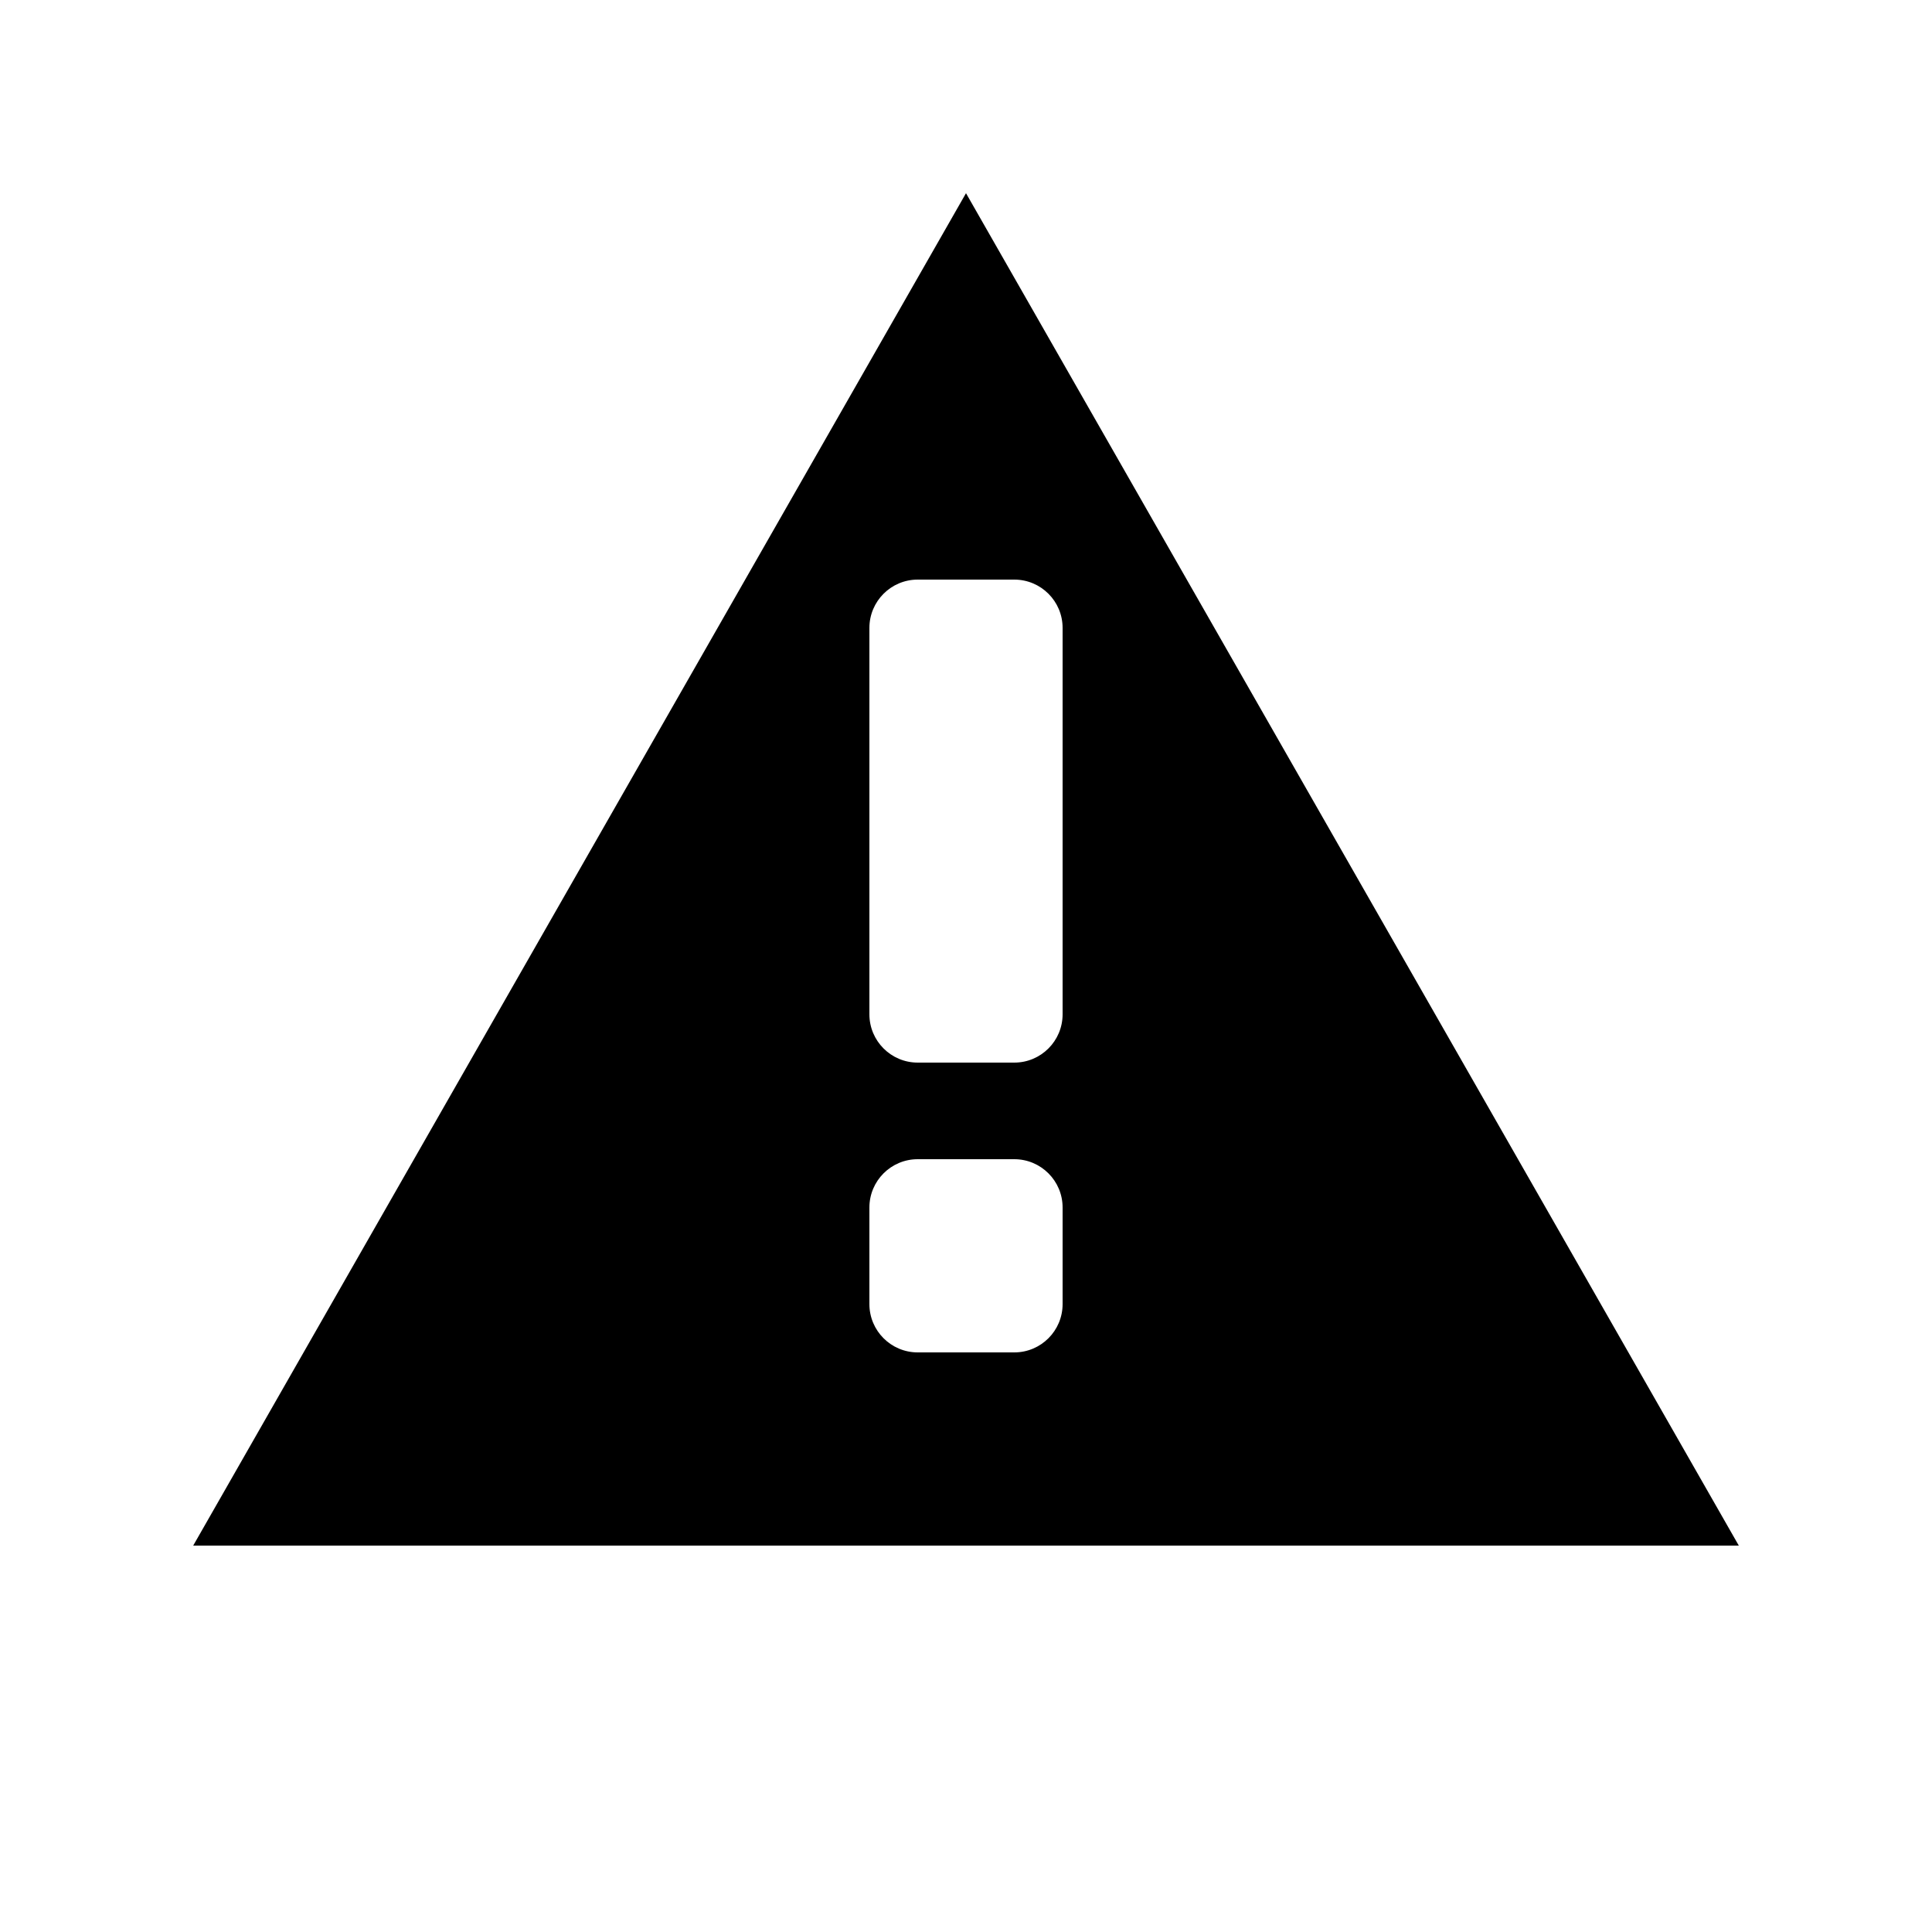
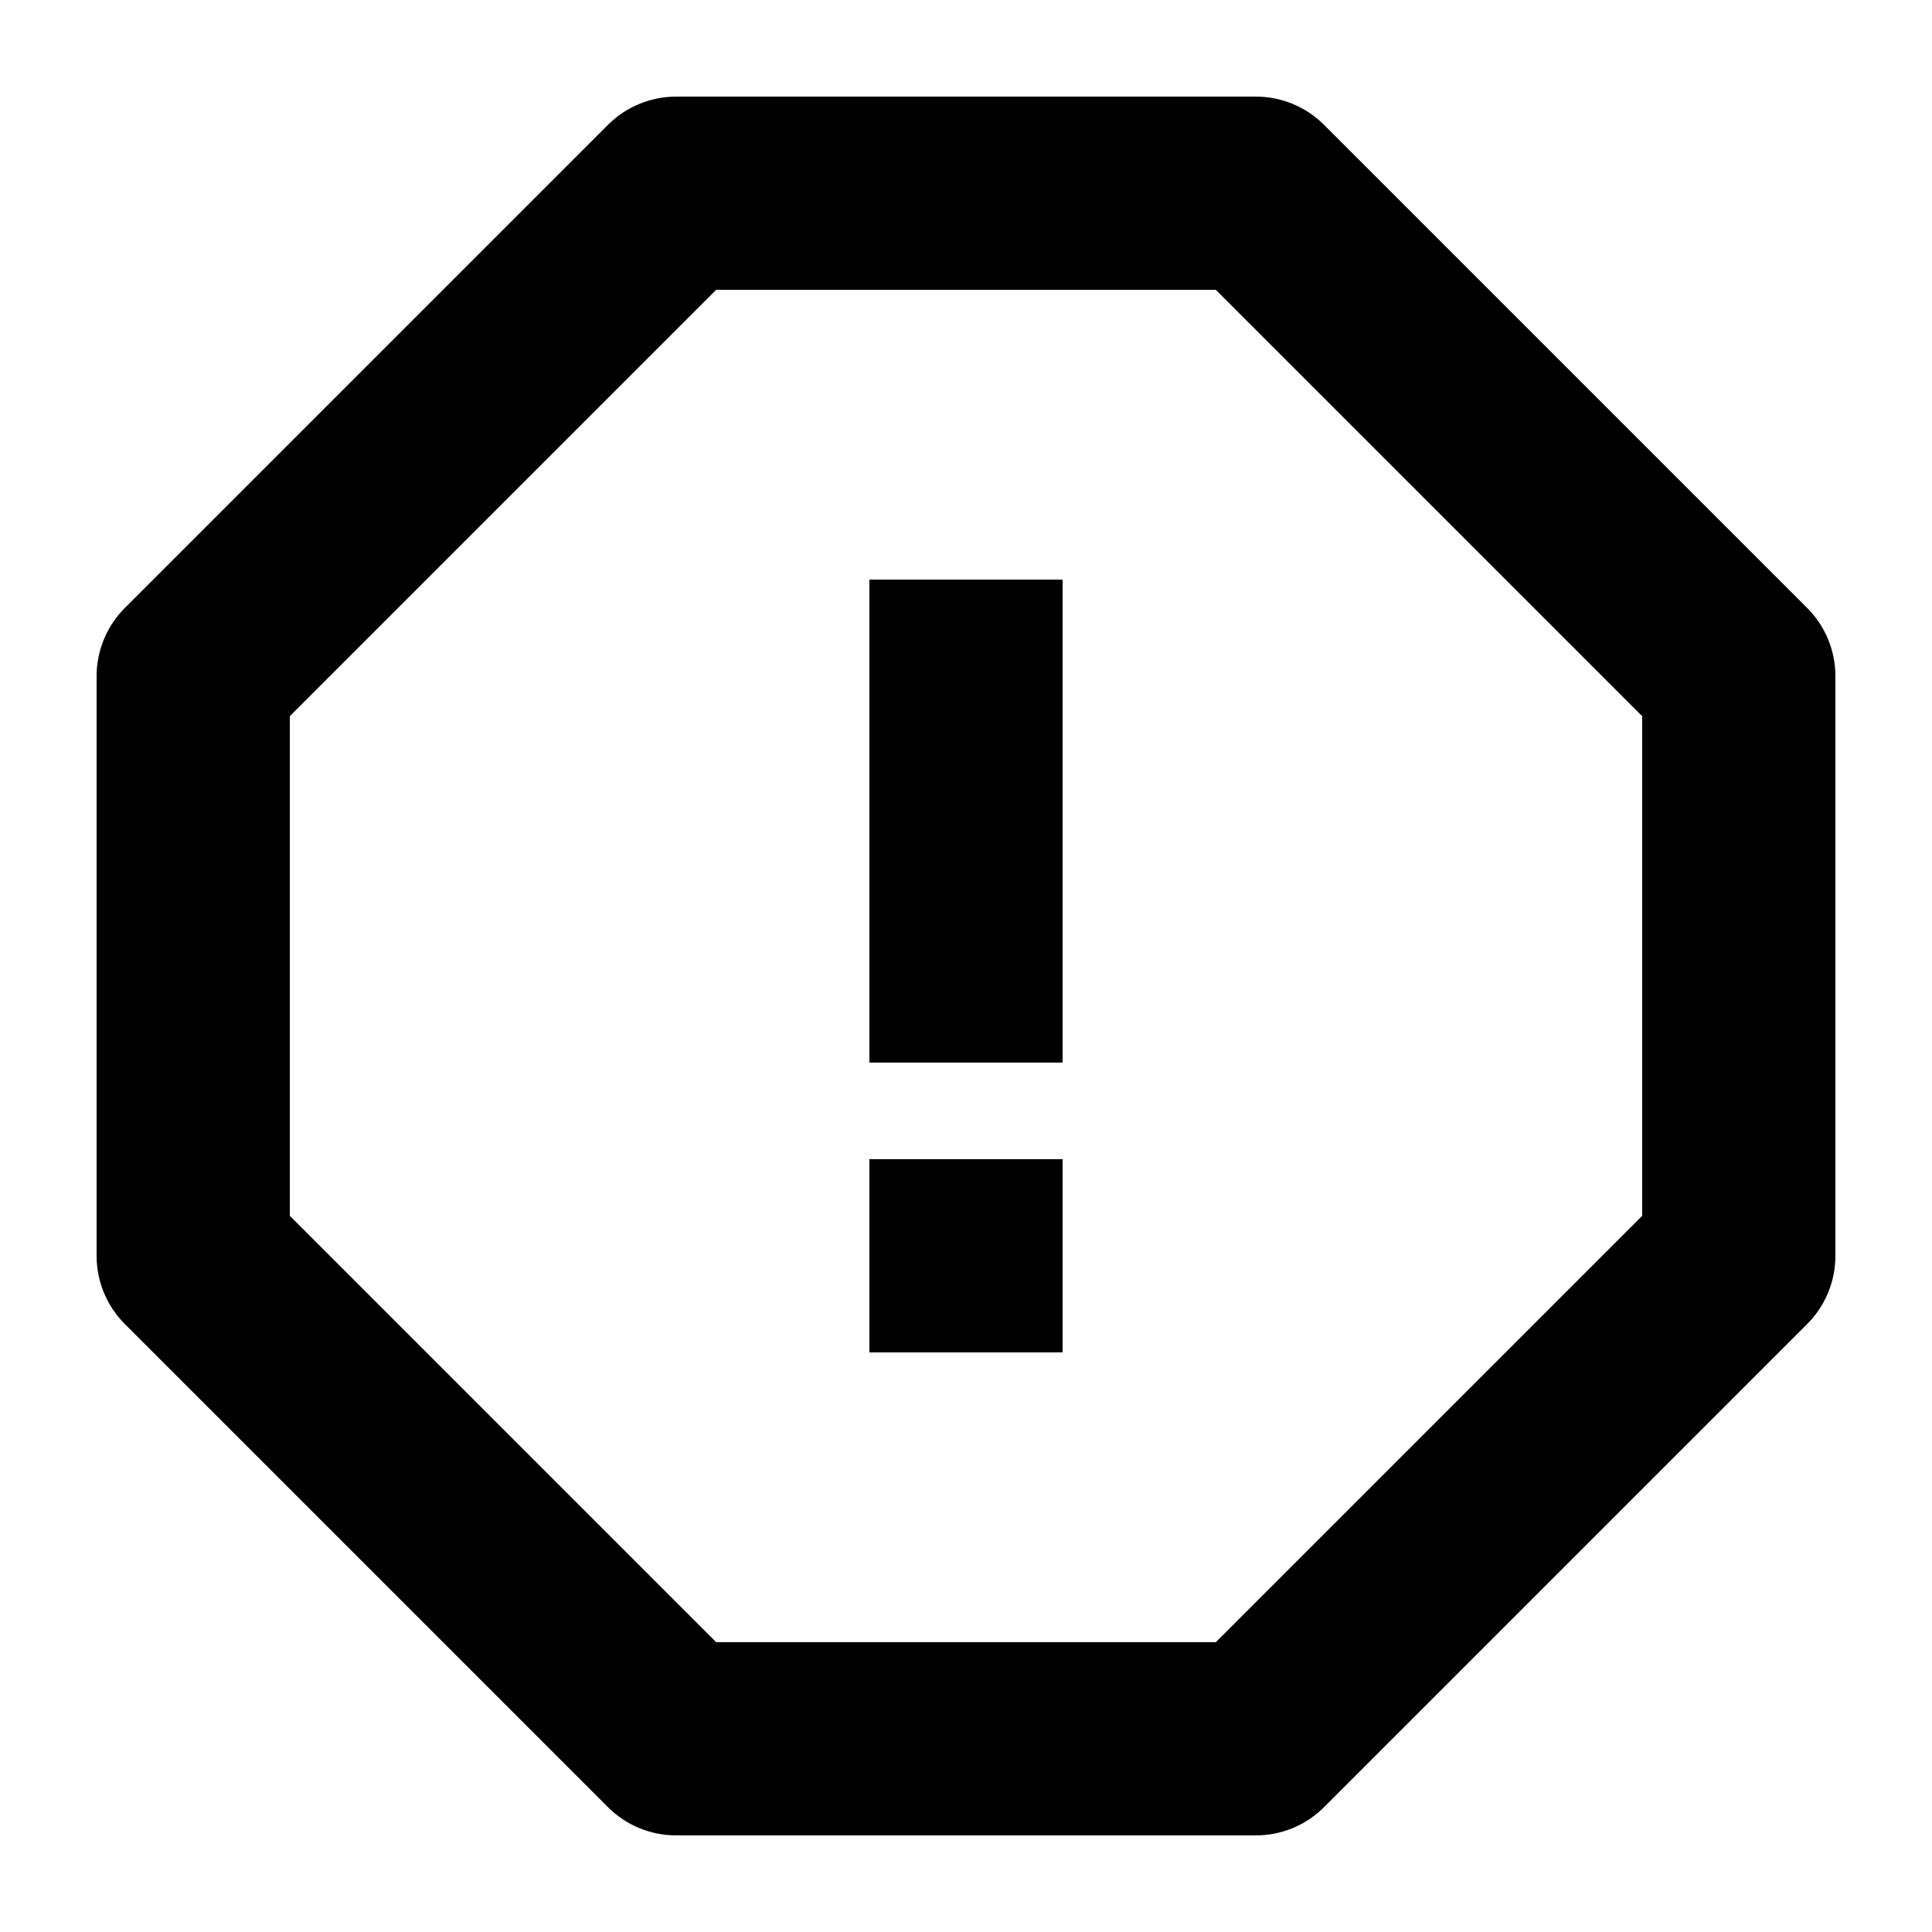
- <svg xmlns="http://www.w3.org/2000/svg" width="40" height="40" viewBox="0 0 40 40" fill="none">
-   <path fill-rule="evenodd" clip-rule="evenodd" d="M20 4L36 32H4L20 4ZM18 13C18 12.448 18.448 12 19 12H21C21.552 12 22 12.448 22 13V21C22 21.552 21.552 22 21 22H19C18.448 22 18 21.552 18 21V13ZM19 24C18.448 24 18 24.448 18 25V27C18 27.552 18.448 28 19 28H21C21.552 28 22 27.552 22 27V25C22 24.448 21.552 24 21 24H19Z" fill="black" />
+ <svg xmlns="http://www.w3.org/2000/svg" width="20" height="20" viewBox="0 0 20 20" fill="none">
+   <path d="M9 6V11H11V6H9Z" fill="black" />
+   <path d="M11 12H9V14H11V12Z" fill="black" />
+   <path fill-rule="evenodd" clip-rule="evenodd" d="M7 1C6.735 1 6.48 1.105 6.293 1.293L1.293 6.293C1.105 6.48 1 6.735 1 7V13C1 13.265 1.105 13.52 1.293 13.707L6.293 18.707C6.48 18.895 6.735 19 7 19H13C13.265 19 13.52 18.895 13.707 18.707L18.707 13.707C18.895 13.52 19 13.265 19 13V7C19 6.735 18.895 6.48 18.707 6.293L13.707 1.293C13.52 1.105 13.265 1 13 1H7ZM3 7.414L7.414 3H12.586L17 7.414V12.586L12.586 17H7.414L3 12.586V7.414Z" fill="black" />
</svg>
